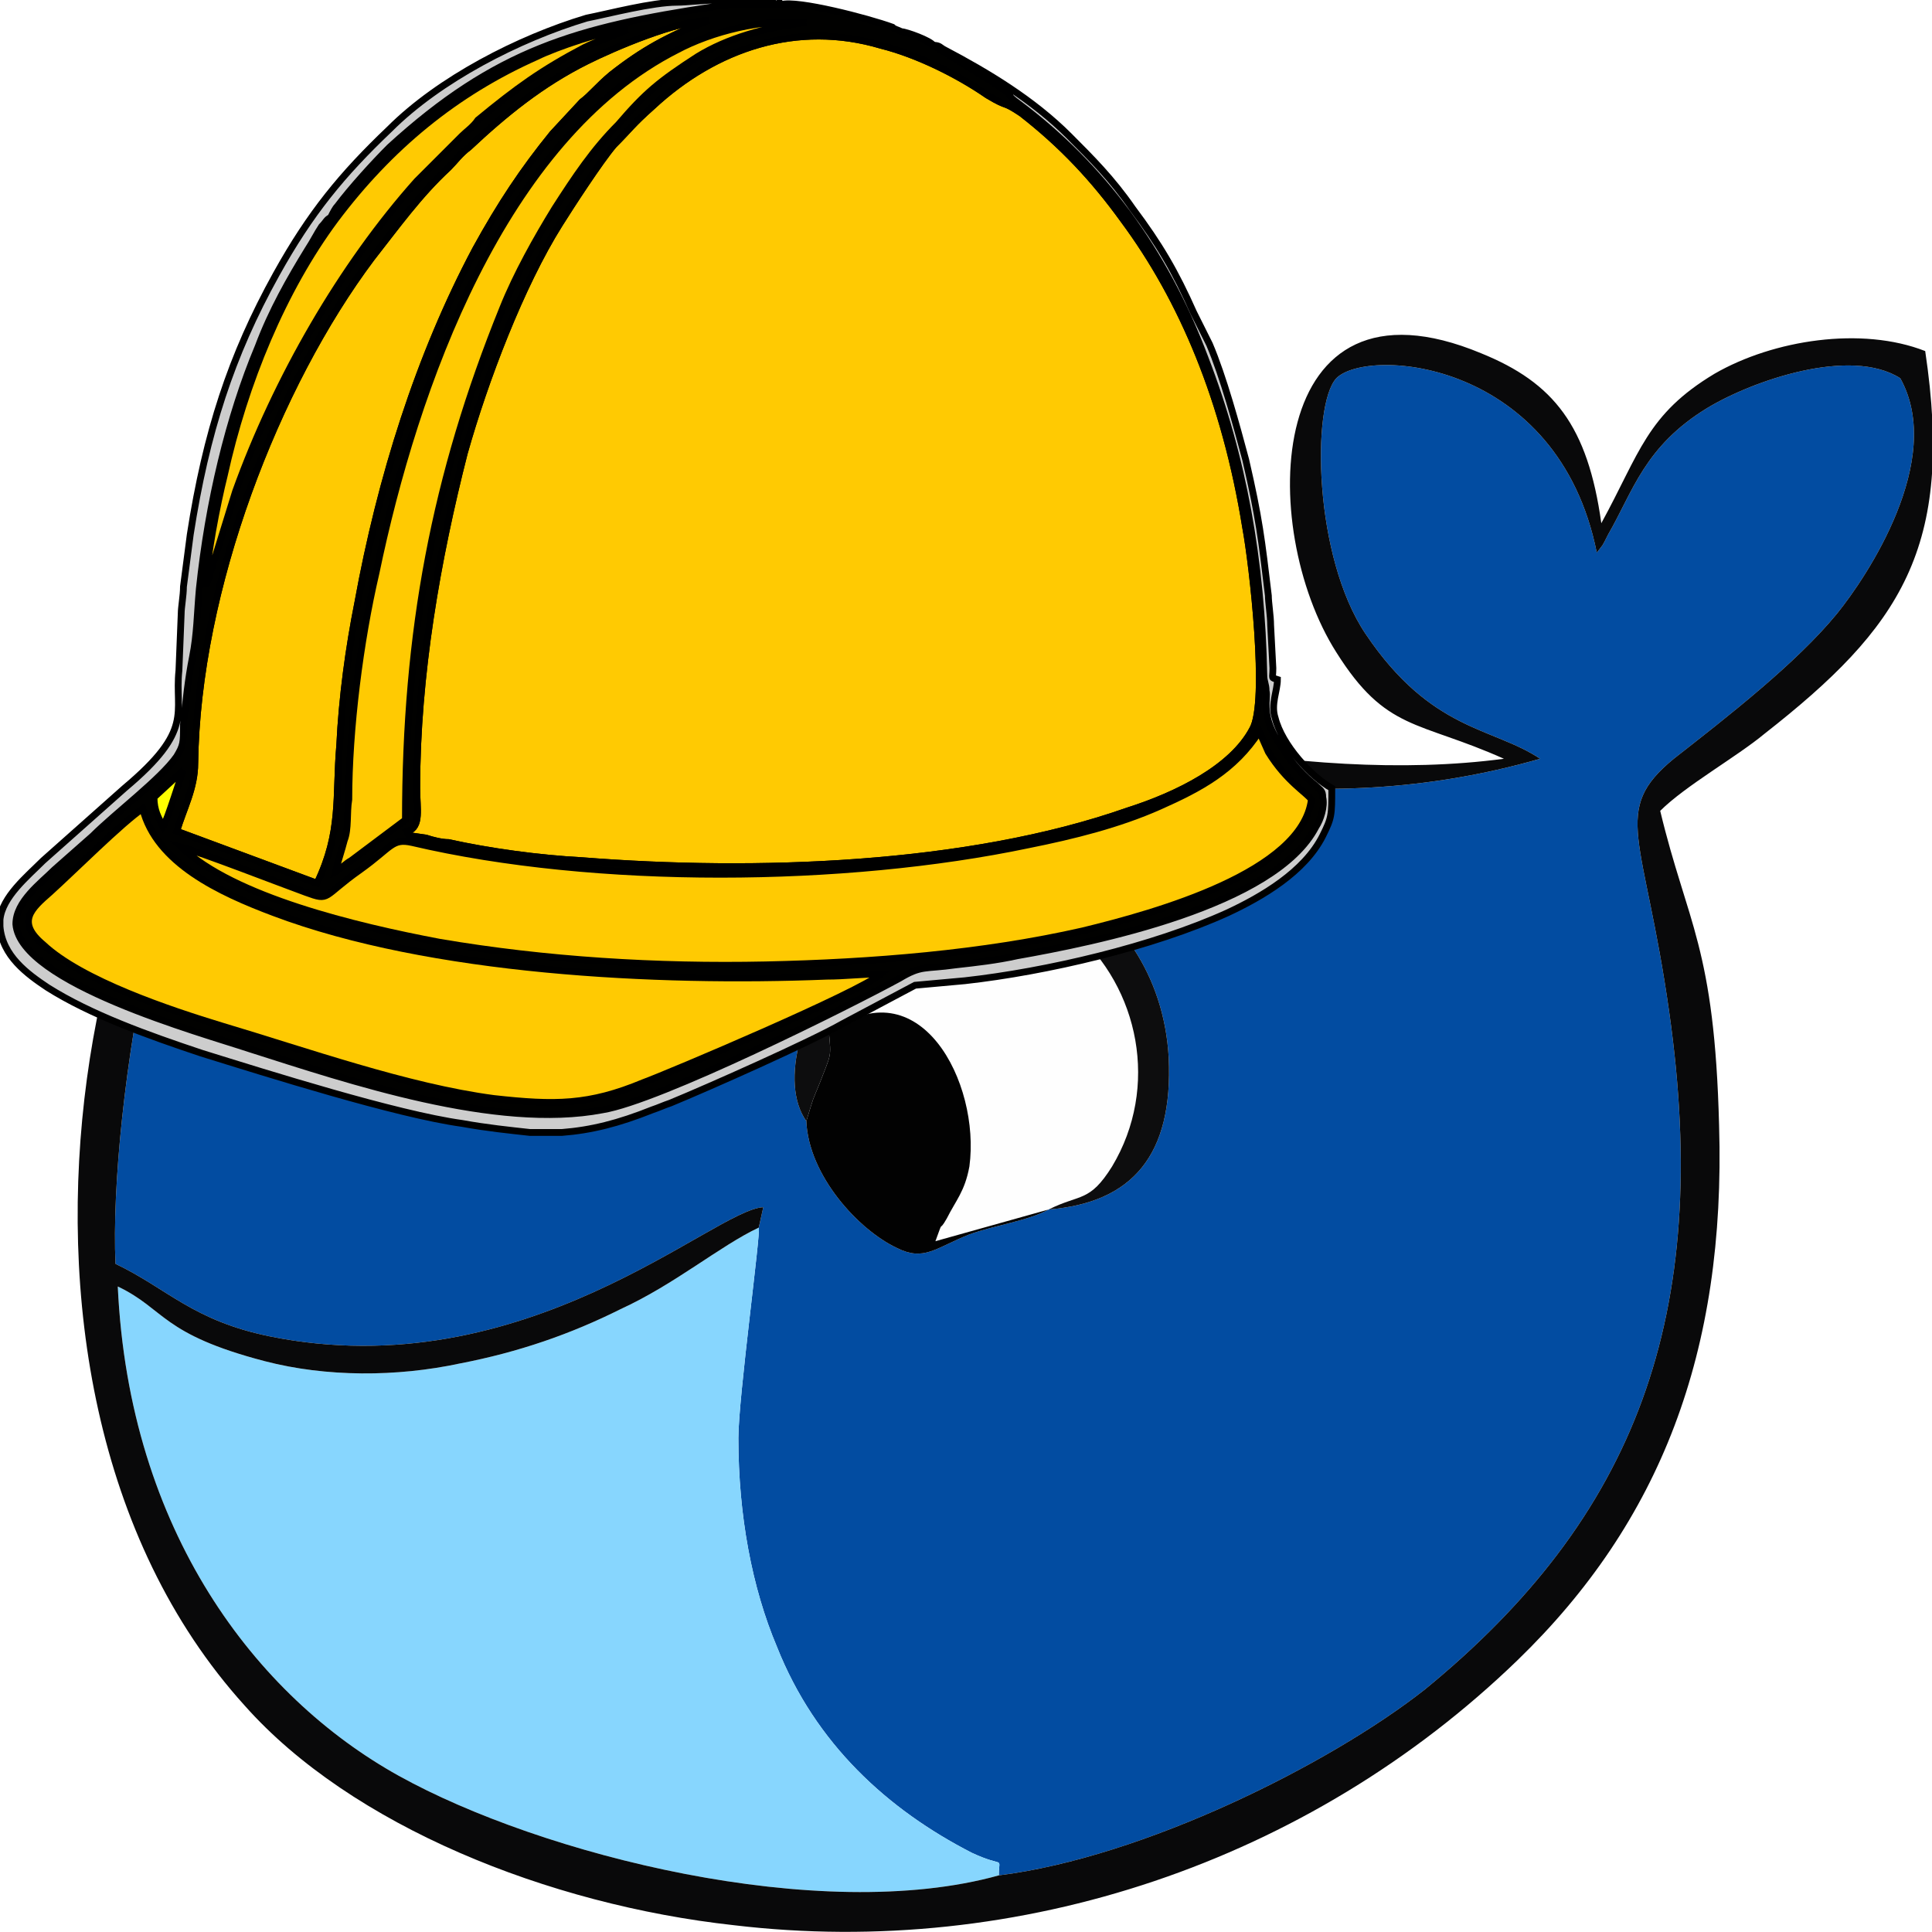
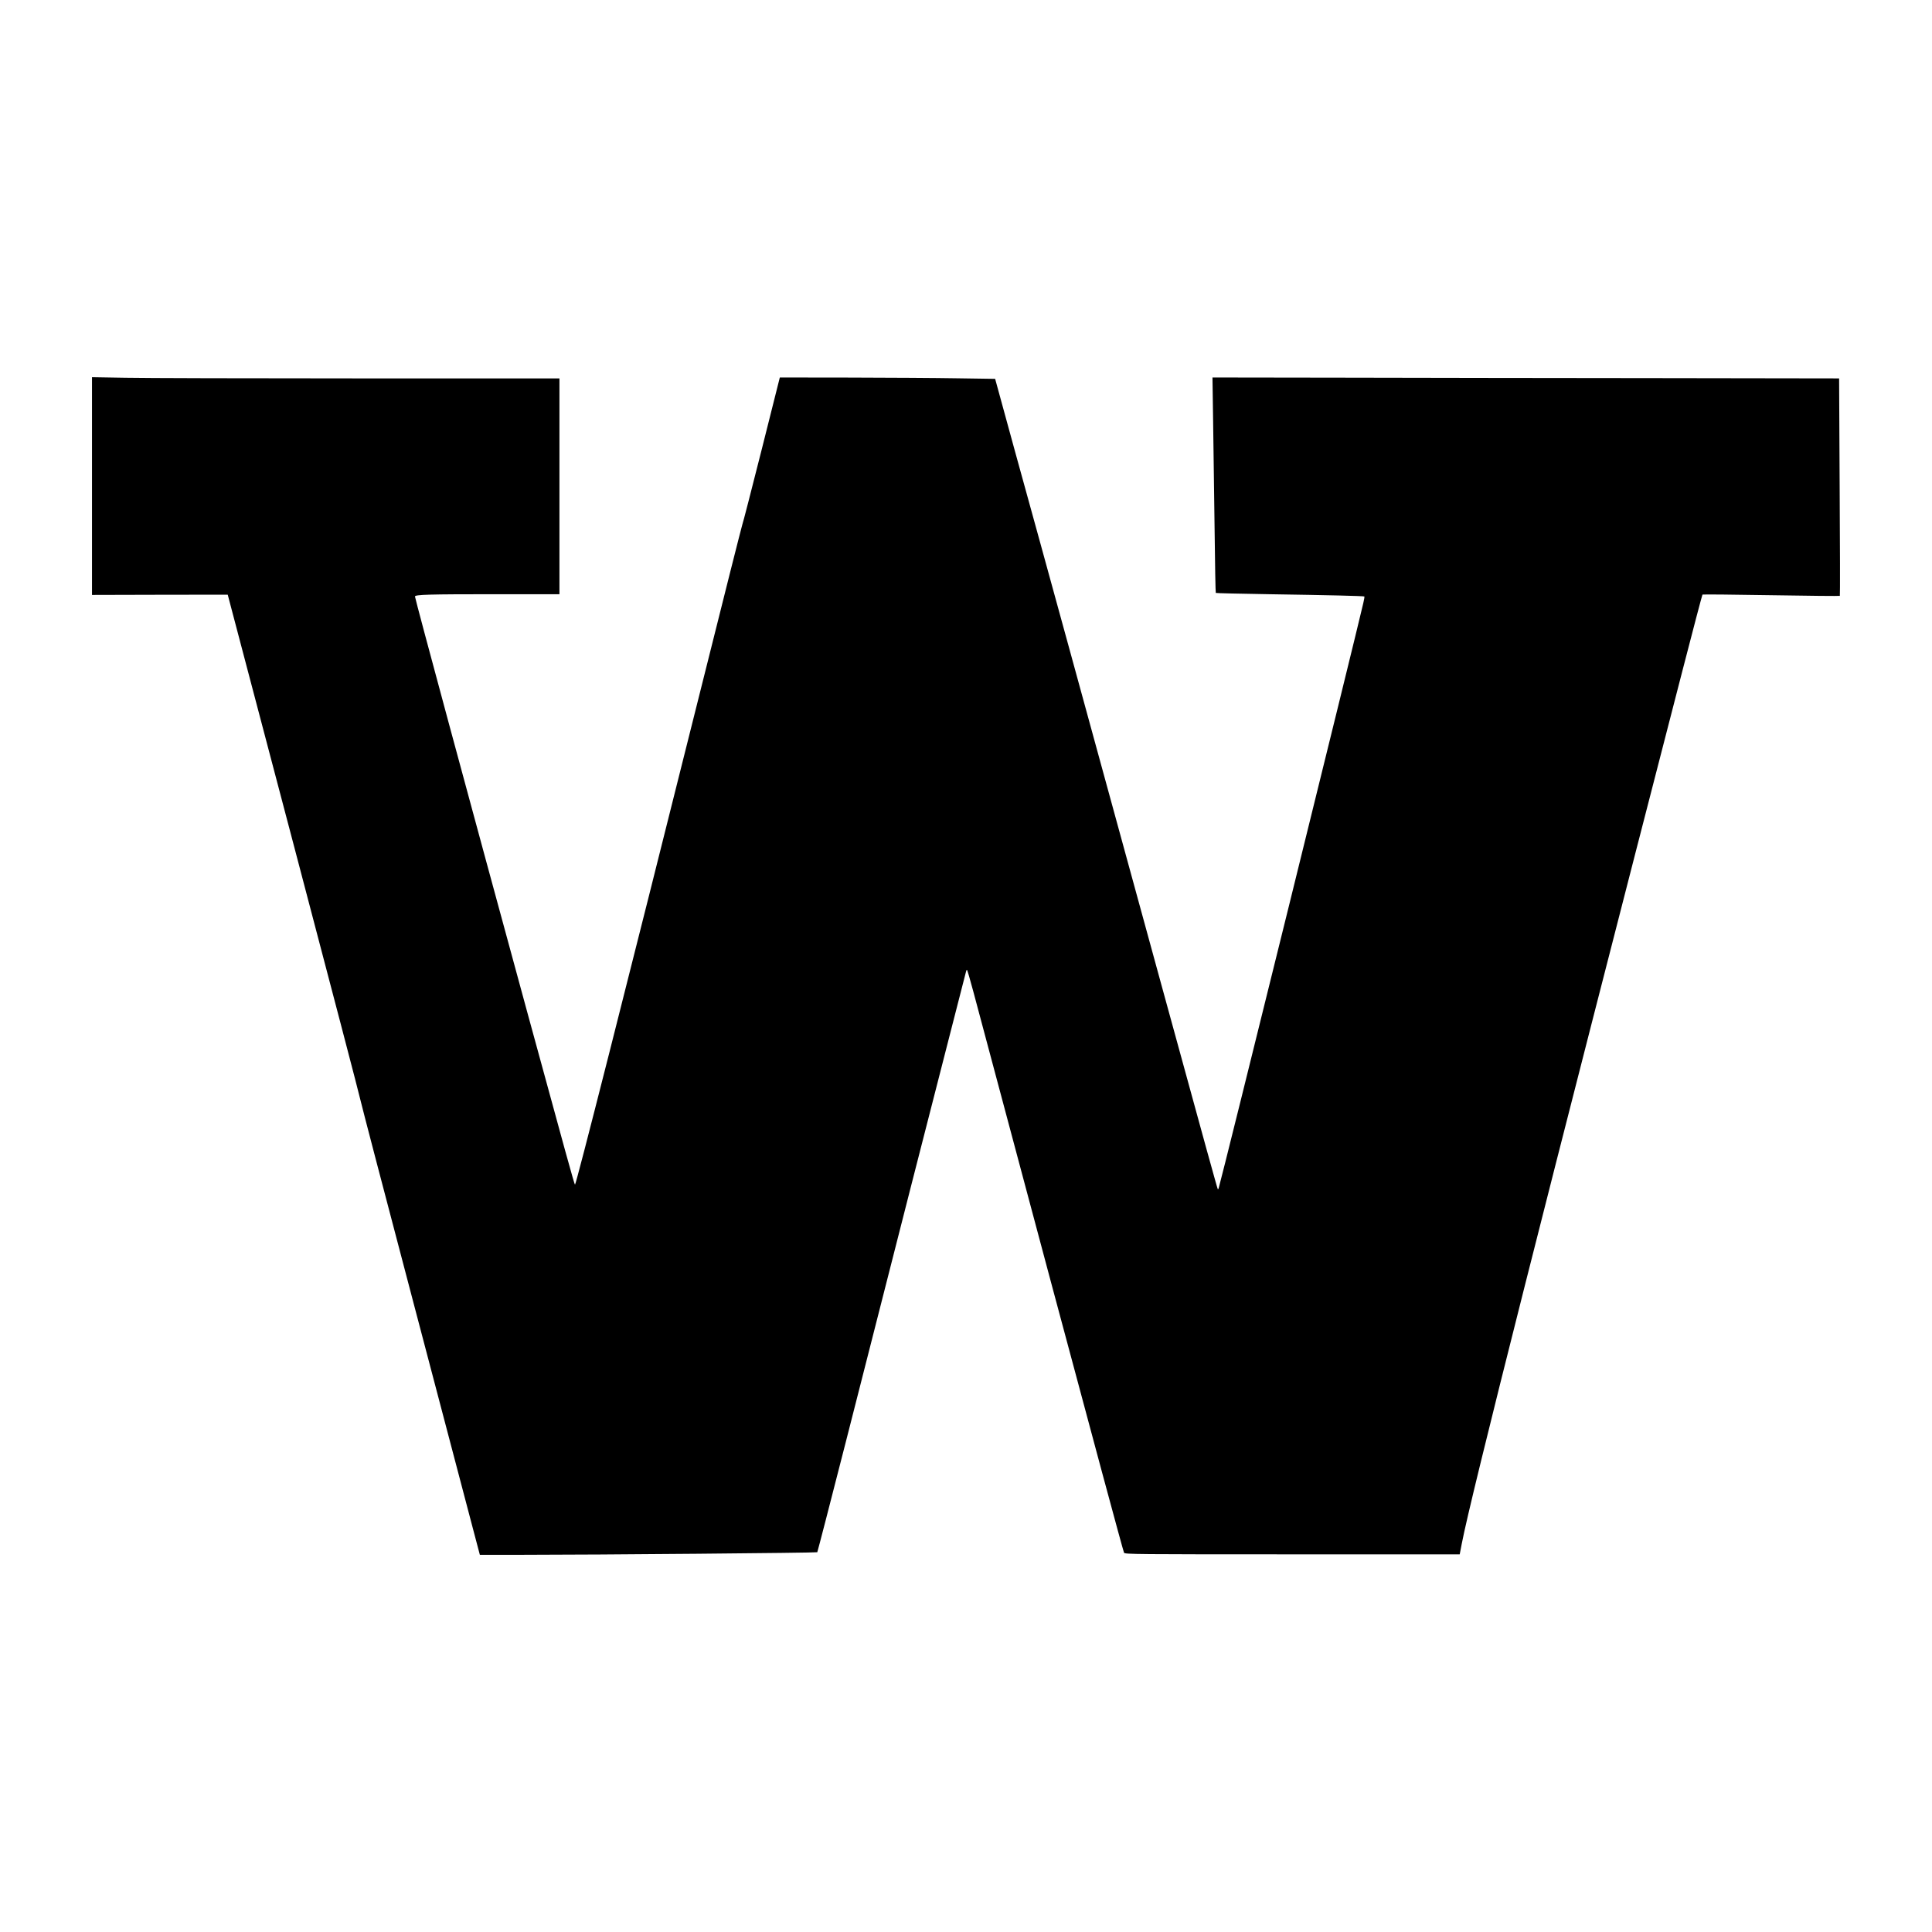
- <svg xmlns="http://www.w3.org/2000/svg" xml:space="preserve" width="0.853in" height="0.853in" version="1.1" style="shape-rendering:geometricPrecision; text-rendering:geometricPrecision; image-rendering:optimizeQuality; fill-rule:evenodd; clip-rule:evenodd" viewBox="0 0 853 853">
-   <defs>
-     <style type="text/css">
-    
-     .str0 {stroke:black;stroke-width:3}
-     .fil7 {fill:#010100}
-     .fil4 {fill:#020202}
-     .fil0 {fill:#024CA1}
-     .fil2 {fill:#09090A}
-     .fil5 {fill:#0D0D0E}
-     .fil1 {fill:#87D6FE}
-     .fil8 {fill:#CDCDCD}
-     .fil9 {fill:#FEFE00}
-     .fil3 {fill:#FEFEFE}
-     .fil6 {fill:#FFCA02}
-    
-   </style>
-   </defs>
-   <g id="Layer_x0020_1">
-     <g id="_2370724996512">
-       <path class="fil0" d="M463 534c-9,5 -24,7 -35,11 -15,6 -20,12 -32,6 -17,-8 -39,-32 -40,-56 -24,-34 39,-139 113,-104 24,11 45,39 47,76 2,43 -16,64 -53,67zm-128 8c1,2 -9,75 -9,93 0,34 6,66 17,92 17,43 49,72 86,91 15,7 12,1 12,10 64,-8 146,-49 188,-82 93,-76 127,-165 108,-299 -11,-78 -26,-89 2,-112 23,-18 54,-42 72,-64 13,-16 48,-68 28,-104 -22,-14 -65,1 -85,13 -28,17 -33,37 -44,56 -3,6 -2,4 -5,8 -17,-85 -101,-91 -115,-77 -11,12 -10,79 13,113 29,43 56,41 77,55 -202,58 -363,-95 -515,-56 -17,4 -30,8 -44,18 -48,33 -73,194 -70,261 23,11 34,25 68,32 113,23 196,-56 218,-57l-2 9z" />
-       <path class="fil1" d="M441 828c0,-9 3,-3 -12,-10 -37,-19 -69,-48 -86,-91 -11,-26 -17,-58 -17,-92 0,-18 10,-91 9,-93 -17,8 -37,25 -61,36 -22,11 -45,19 -71,24 -28,6 -59,6 -86,-1 -46,-12 -44,-23 -65,-33 5,108 61,181 124,216 63,35 186,66 265,44z" />
-       <path class="fil2" d="M441 828c-79,22 -202,-9 -265,-44 -63,-35 -119,-108 -124,-216 21,10 19,21 65,33 27,7 58,7 86,1 26,-5 49,-13 71,-24 24,-11 44,-28 61,-36l2 -9c-22,1 -105,80 -218,57 -34,-7 -45,-21 -68,-32 -3,-67 22,-228 70,-261 14,-10 27,-14 44,-18 152,-39 313,114 515,56 -21,-14 -48,-12 -77,-55 -23,-34 -24,-101 -13,-113 14,-14 98,-8 115,77 3,-4 2,-2 5,-8 11,-19 16,-39 44,-56 20,-12 63,-27 85,-13 20,36 -15,88 -28,104 -18,22 -49,46 -72,64 -28,23 -13,34 -2,112 19,134 -15,223 -108,299 -42,33 -124,74 -188,82zm292 -470c11,-11 34,-24 46,-34 60,-47 84,-82 71,-169 -28,-11 -67,-5 -93,10 -30,18 -33,35 -50,66 -6,-43 -21,-62 -53,-75 -96,-40 -99,77 -64,132 22,35 36,30 74,47 -90,12 -199,-16 -268,-38 -83,-28 -173,-54 -254,-18 -98,41 -167,327 -34,474 47,53 134,88 216,97 126,15 254,-28 346,-117 63,-61 92,-136 89,-236 -2,-79 -14,-89 -26,-139z" />
-       <path class="fil3" d="M366 456c40,-30 67,22 62,59 -2,11 -6,15 -10,23 -4,7 -1,-1 -5,10l50 -14c14,-7 18,-3 28,-19 21,-35 12,-79 -17,-104 -39,-33 -107,4 -108,45z" />
-       <path class="fil4" d="M366 456c1,11 1,9 -4,22 -4,10 -2,4 -6,17 1,24 23,48 40,56 12,6 17,0 32,-6 11,-4 26,-6 35,-11l-50 14c4,-11 1,-3 5,-10 4,-8 8,-12 10,-23 5,-37 -22,-89 -62,-59z" />
-       <path class="fil5" d="M356 495c4,-13 2,-7 6,-17 5,-13 5,-11 4,-22 1,-41 69,-78 108,-45 29,25 38,69 17,104 -10,16 -14,12 -28,19 37,-3 55,-24 53,-67 -2,-37 -23,-65 -47,-76 -74,-35 -137,70 -113,104z" />
-       <g>
-         <path class="fil3 str0" d="M396 309c-1,1 -3,34 -2,40 1,3 -1,2 3,3l30 2c0,0 3,3 4,-3 1,-1 0,-6 0,-9l1 -17c0,-10 3,-29 0,-34l-6 4c-4,3 -8,5 -13,6 -3,0 0,1 -4,2 -6,2 -5,0 -9,3 0,0 0,0 0,1 -1,0 -1,0 -1,0l-3 2z" />
-         <path class="fil6 str0" d="M180 367c1,1 -1,1 1,2l7 1c3,1 7,2 10,2 18,4 40,7 59,8 76,6 170,3 241,-22 22,-7 46,-19 55,-36 7,-12 0,-73 -3,-89 -9,-56 -28,-101 -54,-136 -13,-18 -27,-33 -45,-47 -9,-6 -5,-2 -15,-8 -13,-9 -31,-18 -47,-22 -37,-11 -73,1 -101,27 -9,8 -10,10 -17,17 -6,7 -19,27 -24,35 -17,27 -33,69 -42,101 -12,47 -21,98 -21,148 0,9 2,17 -4,19z" />
-         <path class="fil6 str0" d="M78 367l62 23c11,-23 8,-38 10,-61 1,-21 4,-43 8,-63 10,-55 27,-109 52,-156 11,-20 21,-35 34,-51l13 -14c4,-3 7,-7 13,-12 14,-11 25,-17 43,-24 -14,0 -42,12 -54,18 -20,10 -36,23 -52,38 -4,3 -6,6 -9,9 -13,12 -23,26 -34,40 -42,56 -77,146 -78,223 0,11 -5,20 -8,30z" />
-         <path class="fil7 str0" d="M389 430c-9,8 -94,44 -105,48 -24,10 -39,10 -66,7 -38,-5 -83,-21 -120,-32 -23,-7 -62,-20 -79,-36 -12,-10 -5,-16 3,-23 10,-9 32,-31 41,-37 6,24 34,37 58,46 69,26 169,31 244,28 8,0 16,-1 24,-1zm-309 -56c8,2 44,16 55,20 11,4 7,2 24,-10 14,-10 14,-14 23,-12 81,19 191,18 272,1 20,-4 40,-9 58,-17 18,-8 33,-16 44,-33l4 9c8,13 17,18 19,21 -4,32 -68,50 -101,58 -44,10 -93,14 -140,15 -48,1 -97,-2 -144,-10 -37,-7 -91,-20 -114,-42zm1 -34c-1,2 -7,22 -9,25 -2,-4 -4,-7 -4,-13l13 -12zm99 27c6,-2 4,-10 4,-19 0,-50 9,-101 21,-148 9,-32 25,-74 42,-101 5,-8 18,-28 24,-35 7,-7 8,-9 17,-17 28,-26 64,-38 101,-27 16,4 34,13 47,22 10,6 6,2 15,8 18,14 32,29 45,47 26,35 45,80 54,136 3,16 10,77 3,89 -9,17 -33,29 -55,36 -71,25 -165,28 -241,22 -19,-1 -41,-4 -59,-8 -3,0 -7,-1 -10,-2l-7 -1c-2,-1 0,-1 -1,-2zm-89 -108c0,-12 5,-37 8,-49 9,-41 26,-82 49,-113 24,-32 53,-56 89,-72 8,-4 31,-12 40,-12 -6,3 -13,5 -19,8 -19,10 -30,18 -47,32 -2,3 -5,5 -7,7l-20 20c-33,37 -62,87 -80,137l-13 42zm57 126c1,-4 3,-10 4,-14 2,-5 1,-12 2,-18 0,-31 5,-70 12,-100 17,-82 56,-192 133,-231 15,-8 38,-14 57,-12 -18,2 -35,7 -48,15 -17,11 -23,16 -35,30 -11,11 -19,23 -28,37 -8,13 -17,29 -23,44 -30,74 -43,143 -43,226l-24 18c-2,1 -5,4 -7,5zm-70 -18c3,-10 8,-19 8,-30 1,-77 36,-167 78,-223 11,-14 21,-28 34,-40 3,-3 5,-6 9,-9 16,-15 32,-28 52,-38 12,-6 40,-18 54,-18 -18,7 -29,13 -43,24 -6,5 -9,9 -13,12l-13 14c-13,16 -23,31 -34,51 -25,47 -42,101 -52,156 -4,20 -7,42 -8,63 -2,23 1,38 -10,61l-62 -23zm334 -347c-1,-2 -12,-6 -14,-6 -2,-1 -3,-1 -4,-2 -11,-4 -42,-12 -49,-10 -11,0 -20,-1 -30,1 -60,9 -96,19 -143,62 -7,7 -17,18 -23,26 -1,1 -2,3 -3,5 -2,1 -2,2 -4,4 -2,3 -4,7 -6,10 -8,13 -16,27 -22,43 -13,31 -22,69 -26,107 -1,11 -1,20 -3,30 -2,10 -3,20 -4,30 0,8 0,9 -3,14 -7,10 -27,25 -37,35l-17 15c-6,6 -17,14 -17,24 2,26 82,48 103,55 44,14 109,36 156,27 25,-4 109,-46 131,-58 10,-6 11,-4 25,-6 9,-1 18,-2 27,-4 34,-6 114,-22 132,-57 2,-3 4,-9 3,-13 0,-3 -1,-3 -3,-5 -5,-4 -11,-10 -15,-17 -10,-14 -6,-21 -7,-25 0,-3 -1,-4 -1,-7 -1,-50 -9,-96 -26,-140 -18,-48 -46,-85 -82,-112 -7,-5 -2,-3 -6,-6 -2,-1 -2,-1 -3,-2l-29 -18z" />
-         <path class="fil6 str0" d="M389 430c-8,0 -16,1 -24,1 -75,3 -175,-2 -244,-28 -24,-9 -52,-22 -58,-46 -9,6 -31,28 -41,37 -8,7 -15,13 -3,23 17,16 56,29 79,36 37,11 82,27 120,32 27,3 42,3 66,-7 11,-4 96,-40 105,-48z" />
-         <path class="fil6 str0" d="M80 374c23,22 77,35 114,42 47,8 96,11 144,10 47,-1 96,-5 140,-15 33,-8 97,-26 101,-58 -2,-3 -11,-8 -19,-21l-4 -9c-11,17 -26,25 -44,33 -18,8 -38,13 -58,17 -81,17 -191,18 -272,-1 -9,-2 -9,2 -23,12 -17,12 -13,14 -24,10 -11,-4 -47,-18 -55,-20z" />
-         <path class="fil8 str0" d="M412 20l29 18c1,1 1,1 3,2 4,3 -1,1 6,6 36,27 64,64 82,112 17,44 25,90 26,140 0,3 1,4 1,7 1,4 -3,11 7,25 4,7 10,13 15,17 2,2 3,2 3,5 1,4 -1,10 -3,13 -18,35 -98,51 -132,57 -9,2 -18,3 -27,4 -14,2 -15,0 -25,6 -22,12 -106,54 -131,58 -47,9 -112,-13 -156,-27 -21,-7 -101,-29 -103,-55 0,-10 11,-18 17,-24l17 -15c10,-10 30,-25 37,-35 3,-5 3,-6 3,-14 1,-10 2,-20 4,-30 2,-10 2,-19 3,-30 4,-38 13,-76 26,-107 6,-16 14,-30 22,-43 2,-3 4,-7 6,-10 2,-2 2,-3 4,-4 1,-2 2,-4 3,-5 6,-8 16,-19 23,-26 47,-43 83,-53 143,-62 10,-2 19,-1 30,-1 -2,-2 0,-1 -2,-1 -1,0 -3,0 -3,0 -3,0 -3,-1 -5,-1l-17 0c-7,0 -15,1 -19,1 -11,0 -30,5 -40,7 -30,9 -65,27 -87,49 -21,20 -35,37 -50,64 -20,36 -31,70 -38,115 -1,8 -2,15 -3,23 0,4 -1,9 -1,12l-1 25c-2,19 7,26 -24,52l-36 32c-7,7 -18,16 -19,26l0 0 0 3c1,13 12,21 21,27 19,12 44,21 68,29 29,9 86,27 115,31 11,2 21,3 30,4l14 0c13,-1 25,-4 40,-10 3,-1 5,-2 8,-3 17,-7 62,-27 76,-35l32 -17 22 -2c36,-4 83,-15 116,-30 15,-7 34,-18 42,-34 4,-8 4,-9 4,-21l0 0c-9,-5 -22,-19 -25,-31 -2,-6 1,-12 1,-17 -3,-1 -2,0 -2,-5l-1 -19c0,-4 -1,-10 -1,-13 -3,-25 -4,-34 -10,-60 -4,-15 -10,-37 -16,-51l-7 -14c-8,-18 -15,-30 -27,-46 -9,-13 -18,-22 -28,-32 -16,-16 -36,-28 -55,-38 -2,-1 -2,-2 -5,-2z" />
-         <path class="fil6 str0" d="M148 385c2,-1 5,-4 7,-5l24 -18c0,-83 13,-152 43,-226 6,-15 15,-31 23,-44 9,-14 17,-26 28,-37 12,-14 18,-19 35,-30 13,-8 30,-13 48,-15 -19,-2 -42,4 -57,12 -77,39 -116,149 -133,231 -7,30 -12,69 -12,100 -1,6 0,13 -2,18 -1,4 -3,10 -4,14z" />
-         <path class="fil6 str0" d="M91 259l13 -42c18,-50 47,-100 80,-137l20 -20c2,-2 5,-4 7,-7 17,-14 28,-22 47,-32 6,-3 13,-5 19,-8 -9,0 -32,8 -40,12 -36,16 -65,40 -89,72 -23,31 -40,72 -49,113 -3,12 -8,37 -8,49z" />
-         <path class="fil9 str0" d="M68 352c0,6 2,9 4,13 2,-3 8,-23 9,-25l-13 12z" />
-       </g>
+ <svg xmlns="http://www.w3.org/2000/svg" version="1.1" viewBox="0 0 210 210" width="210pt" height="210pt">
+   <defs />
+   <g stroke="none" stroke-opacity="1" stroke-dasharray="none" fill="none" fill-opacity="1">
+     <g>
+       <path d="M 179.889 41.1 L 199.903 41.13 L 199.963 52.929 C 200.003 59.417 200.013 64.747 199.983 64.767 C 199.953 64.797 196.602 64.767 192.521 64.697 C 188.451 64.628 185.08 64.598 185.05 64.628 C 185.02 64.667 184.03 68.411 182.86 72.953 C 168.227 129.611 159.846 162.751 158.886 167.802 L 158.665 168.95 L 140.482 168.95 C 123.479 168.95 122.299 168.94 122.179 168.78 C 122.109 168.691 118.539 155.434 114.228 139.333 C 109.927 123.232 106.126 109.008 105.786 107.74 C 105.446 106.462 105.136 105.414 105.106 105.414 C 105.066 105.414 105.016 105.514 104.996 105.634 C 104.966 105.764 104.196 108.758 103.286 112.302 C 101.586 118.89 97.415 135.211 91.964 156.622 C 90.274 163.24 88.864 168.681 88.834 168.72 C 88.763 168.79 64.989 169 56.858 169 L 52.157 169 L 51.387 166.085 C 50.967 164.478 48.067 153.488 44.956 141.659 C 41.835 129.83 39.245 119.908 39.185 119.599 C 39.135 119.289 35.864 106.802 31.924 91.839 L 24.753 64.638 L 17.371 64.648 L 10 64.667 L 10 52.829 L 10 41 L 13.621 41.06 C 15.611 41.1 27.043 41.13 39.025 41.13 L 60.809 41.13 L 60.809 52.859 L 60.809 64.588 L 53.878 64.588 C 46.646 64.588 45.106 64.628 45.106 64.837 C 45.106 65.067 51.067 87.127 57.348 110.156 C 61.489 125.338 62.439 128.772 62.499 128.772 C 62.619 128.772 67.84 108.199 76.171 74.919 C 78.612 65.147 80.652 57.081 80.692 57.001 C 80.742 56.921 81.672 53.288 82.772 48.946 L 84.763 41.03 L 92.414 41.04 C 96.625 41.05 101.886 41.08 104.116 41.12 L 108.167 41.18 L 110.327 49.066 C 111.517 53.398 112.718 57.76 112.998 58.748 C 113.468 60.435 116.858 72.783 126.27 107.161 C 131.041 124.58 132.321 129.202 132.371 129.261 C 132.401 129.281 132.441 129.241 132.461 129.162 C 132.681 128.563 147.404 68.98 148.184 65.556 C 148.274 65.177 148.324 64.857 148.304 64.837 C 148.254 64.777 144.373 64.687 137.932 64.588 C 134.781 64.538 132.181 64.478 132.151 64.448 C 132.121 64.418 132.061 61.284 132.021 57.48 C 131.971 53.677 131.901 48.417 131.861 45.791 L 131.791 41.03 L 145.833 41.05 C 153.555 41.07 168.877 41.09 179.889 41.1 Z" fill="black" />
    </g>
  </g>
</svg>
